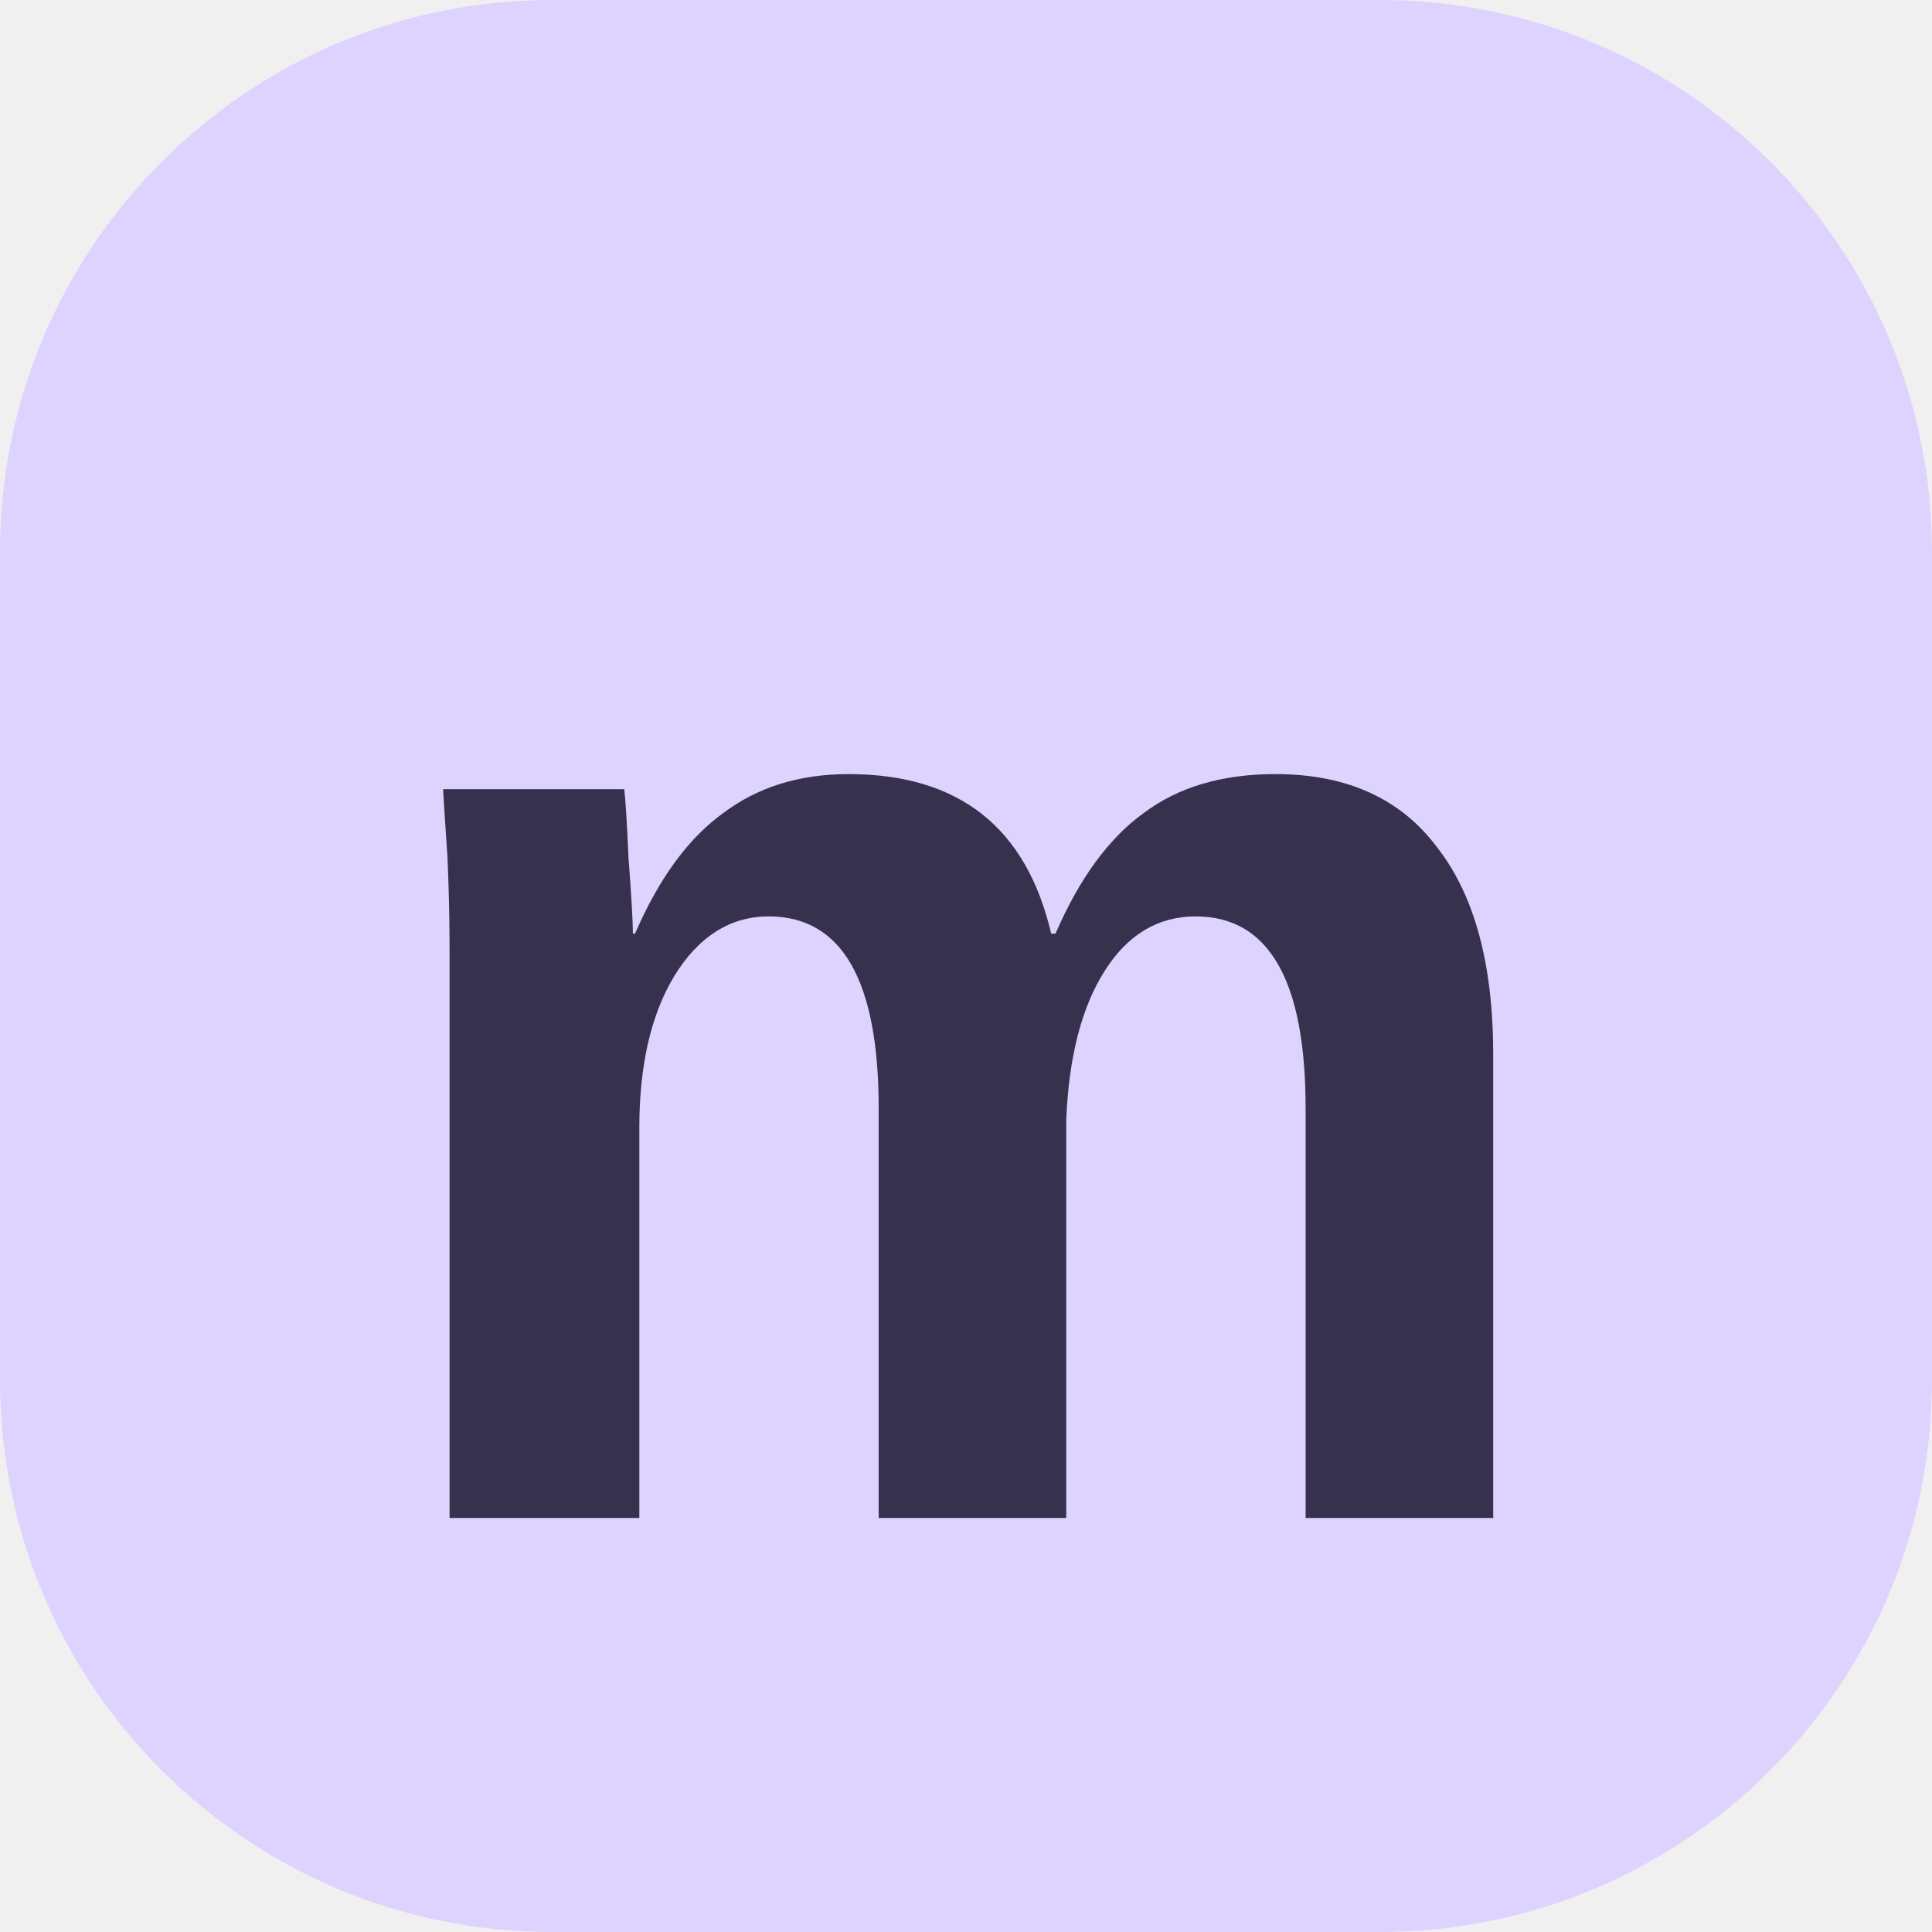
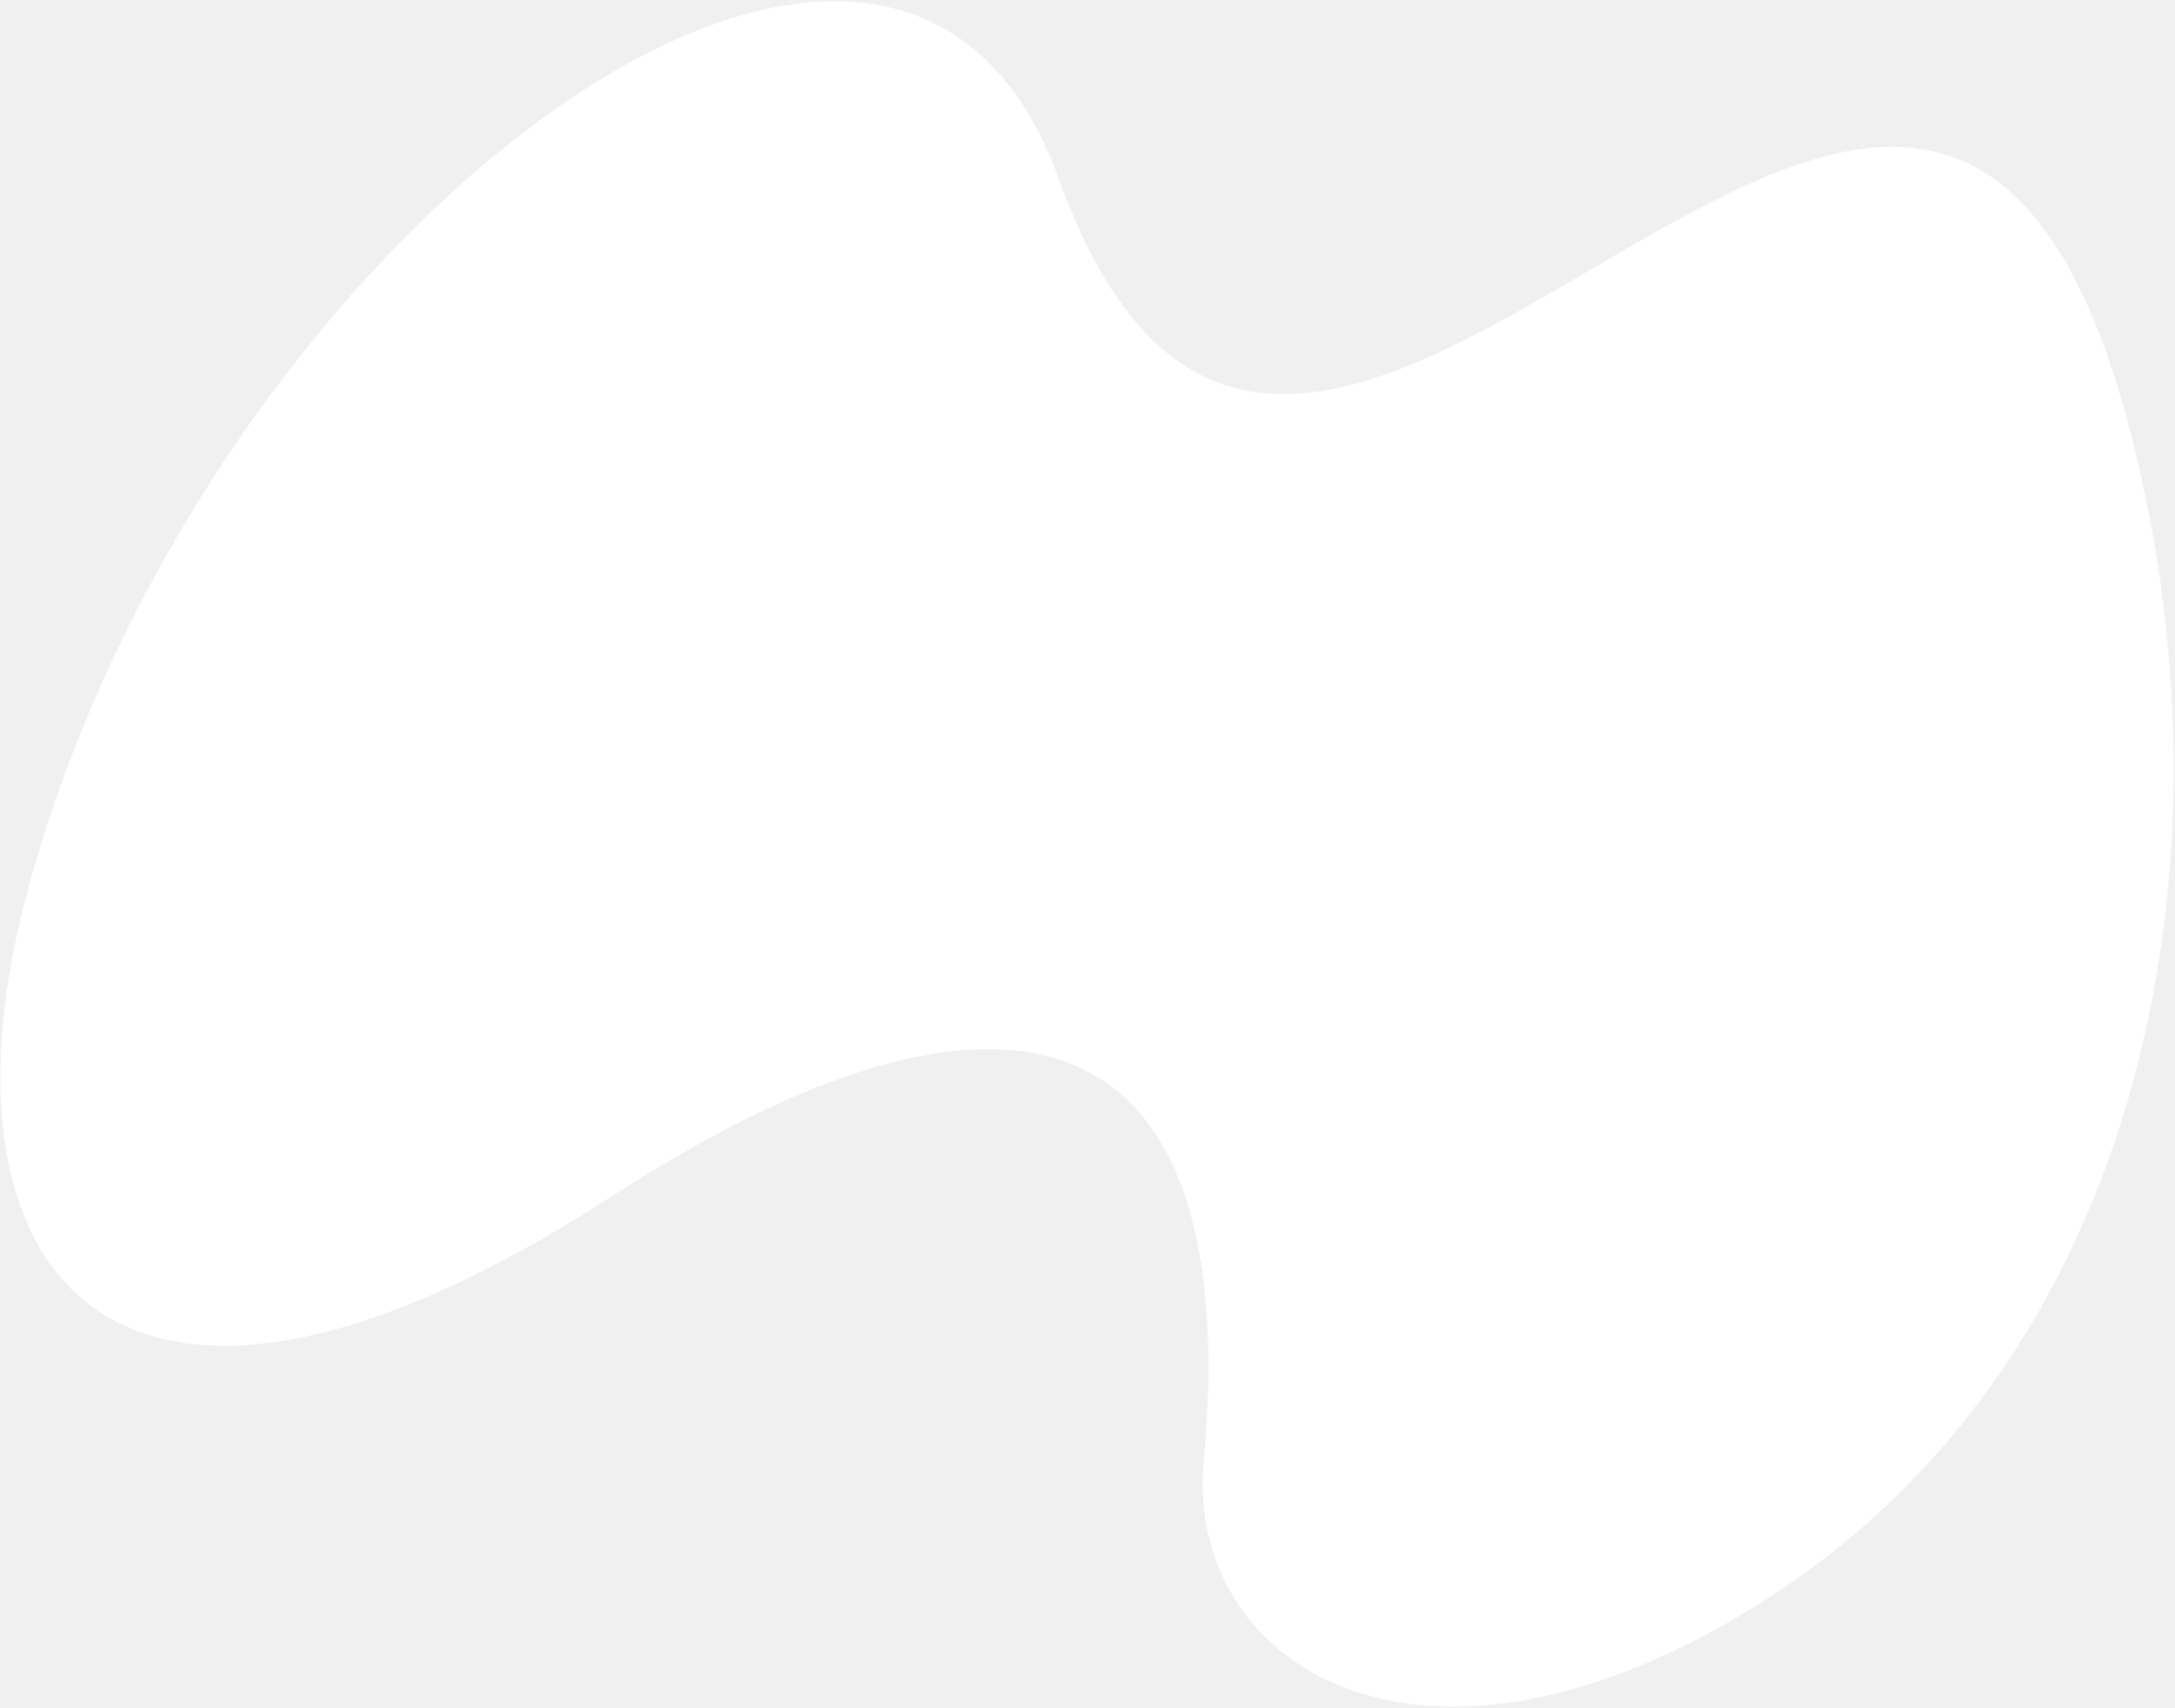
- <svg xmlns="http://www.w3.org/2000/svg" viewBox="0 0 14 14">
-   <rect width="14" height="14" rx="4" fill="#ded3ff" />
-   <text x="7" y="11" fill="#36324e" font-family="Arial, sans-serif" font-size="10" font-weight="700" text-anchor="middle">
-     m
-   </text>
+ <svg xmlns="http://www.w3.org/2000/svg" viewBox="143.5 506.5 395 310">
+   <path fill="#FFFFFF" d="M 529.828 582.824 C 491.426 440.328 380.395 662.707 335.758 538.926 C 305.039 453.723 178.633 551.523 148.008 670.211 C 130.457 738.258 164.695 781.891 254.391 723.859 C 325.785 677.664 369.73 689.465 362.109 771.887 C 358.719 808.535 401.094 836.625 463.305 797.52 C 533.711 753.266 550.918 661.086 529.828 582.824 " />
</svg>
